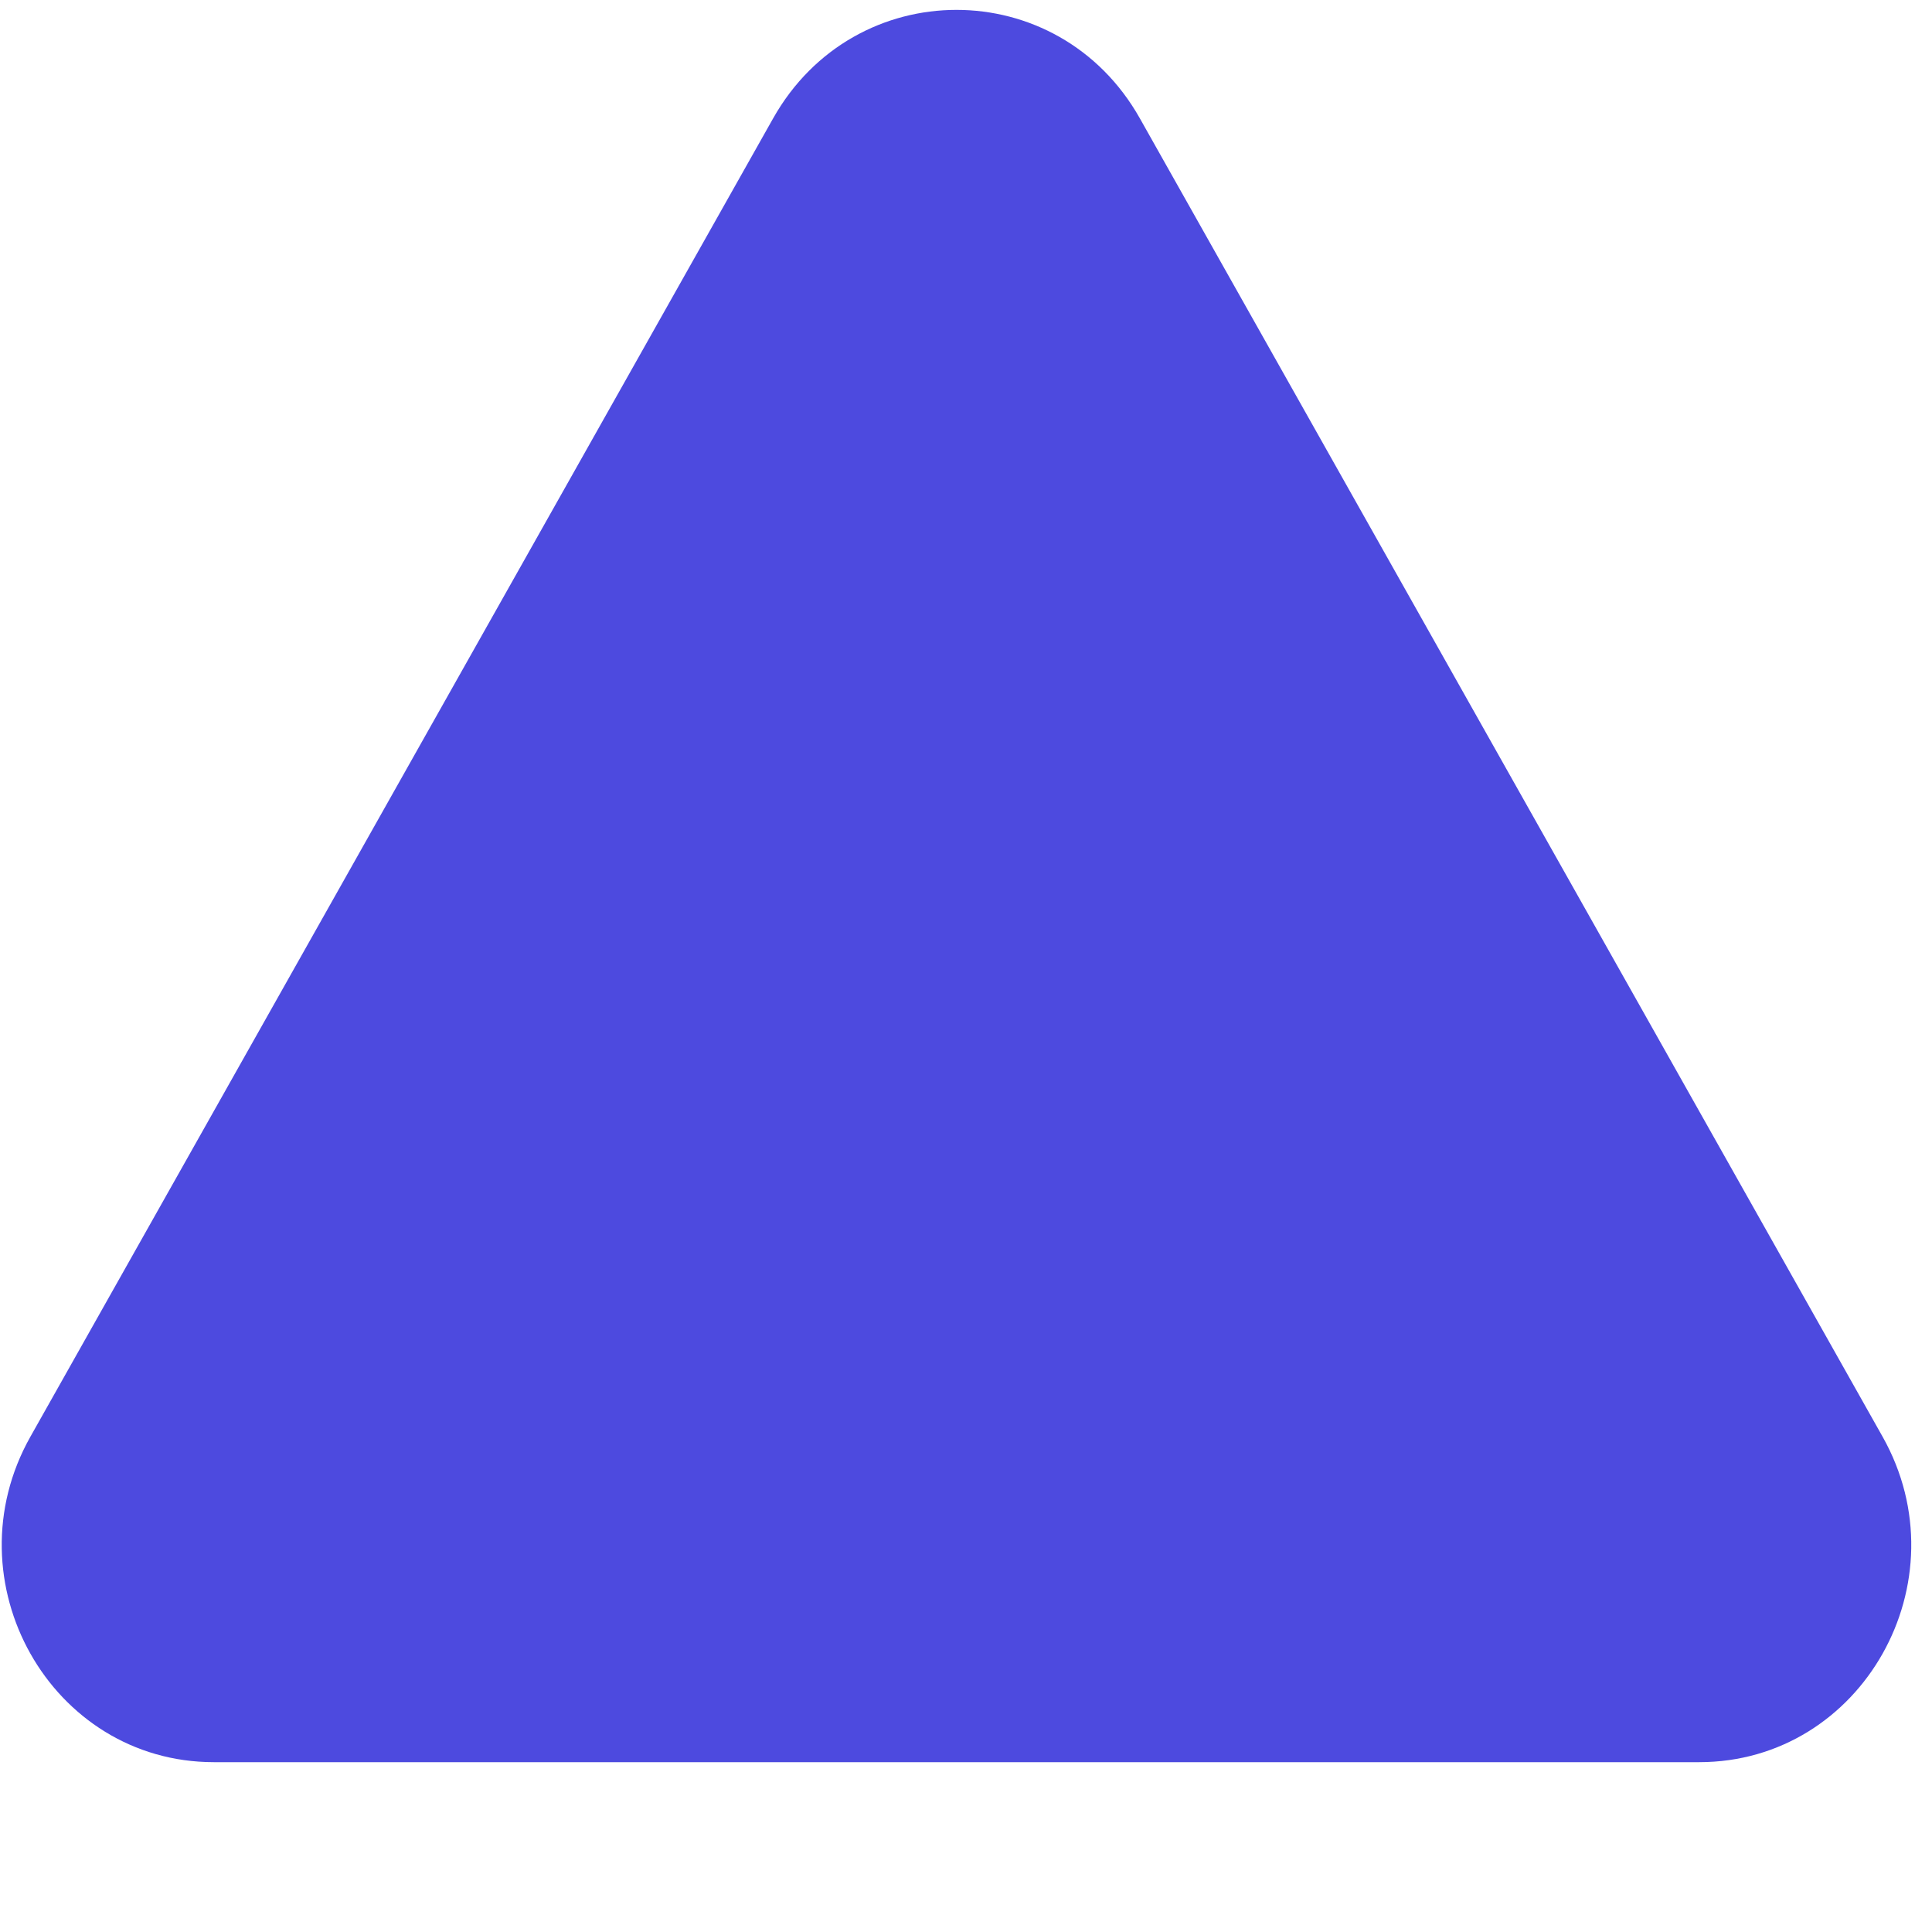
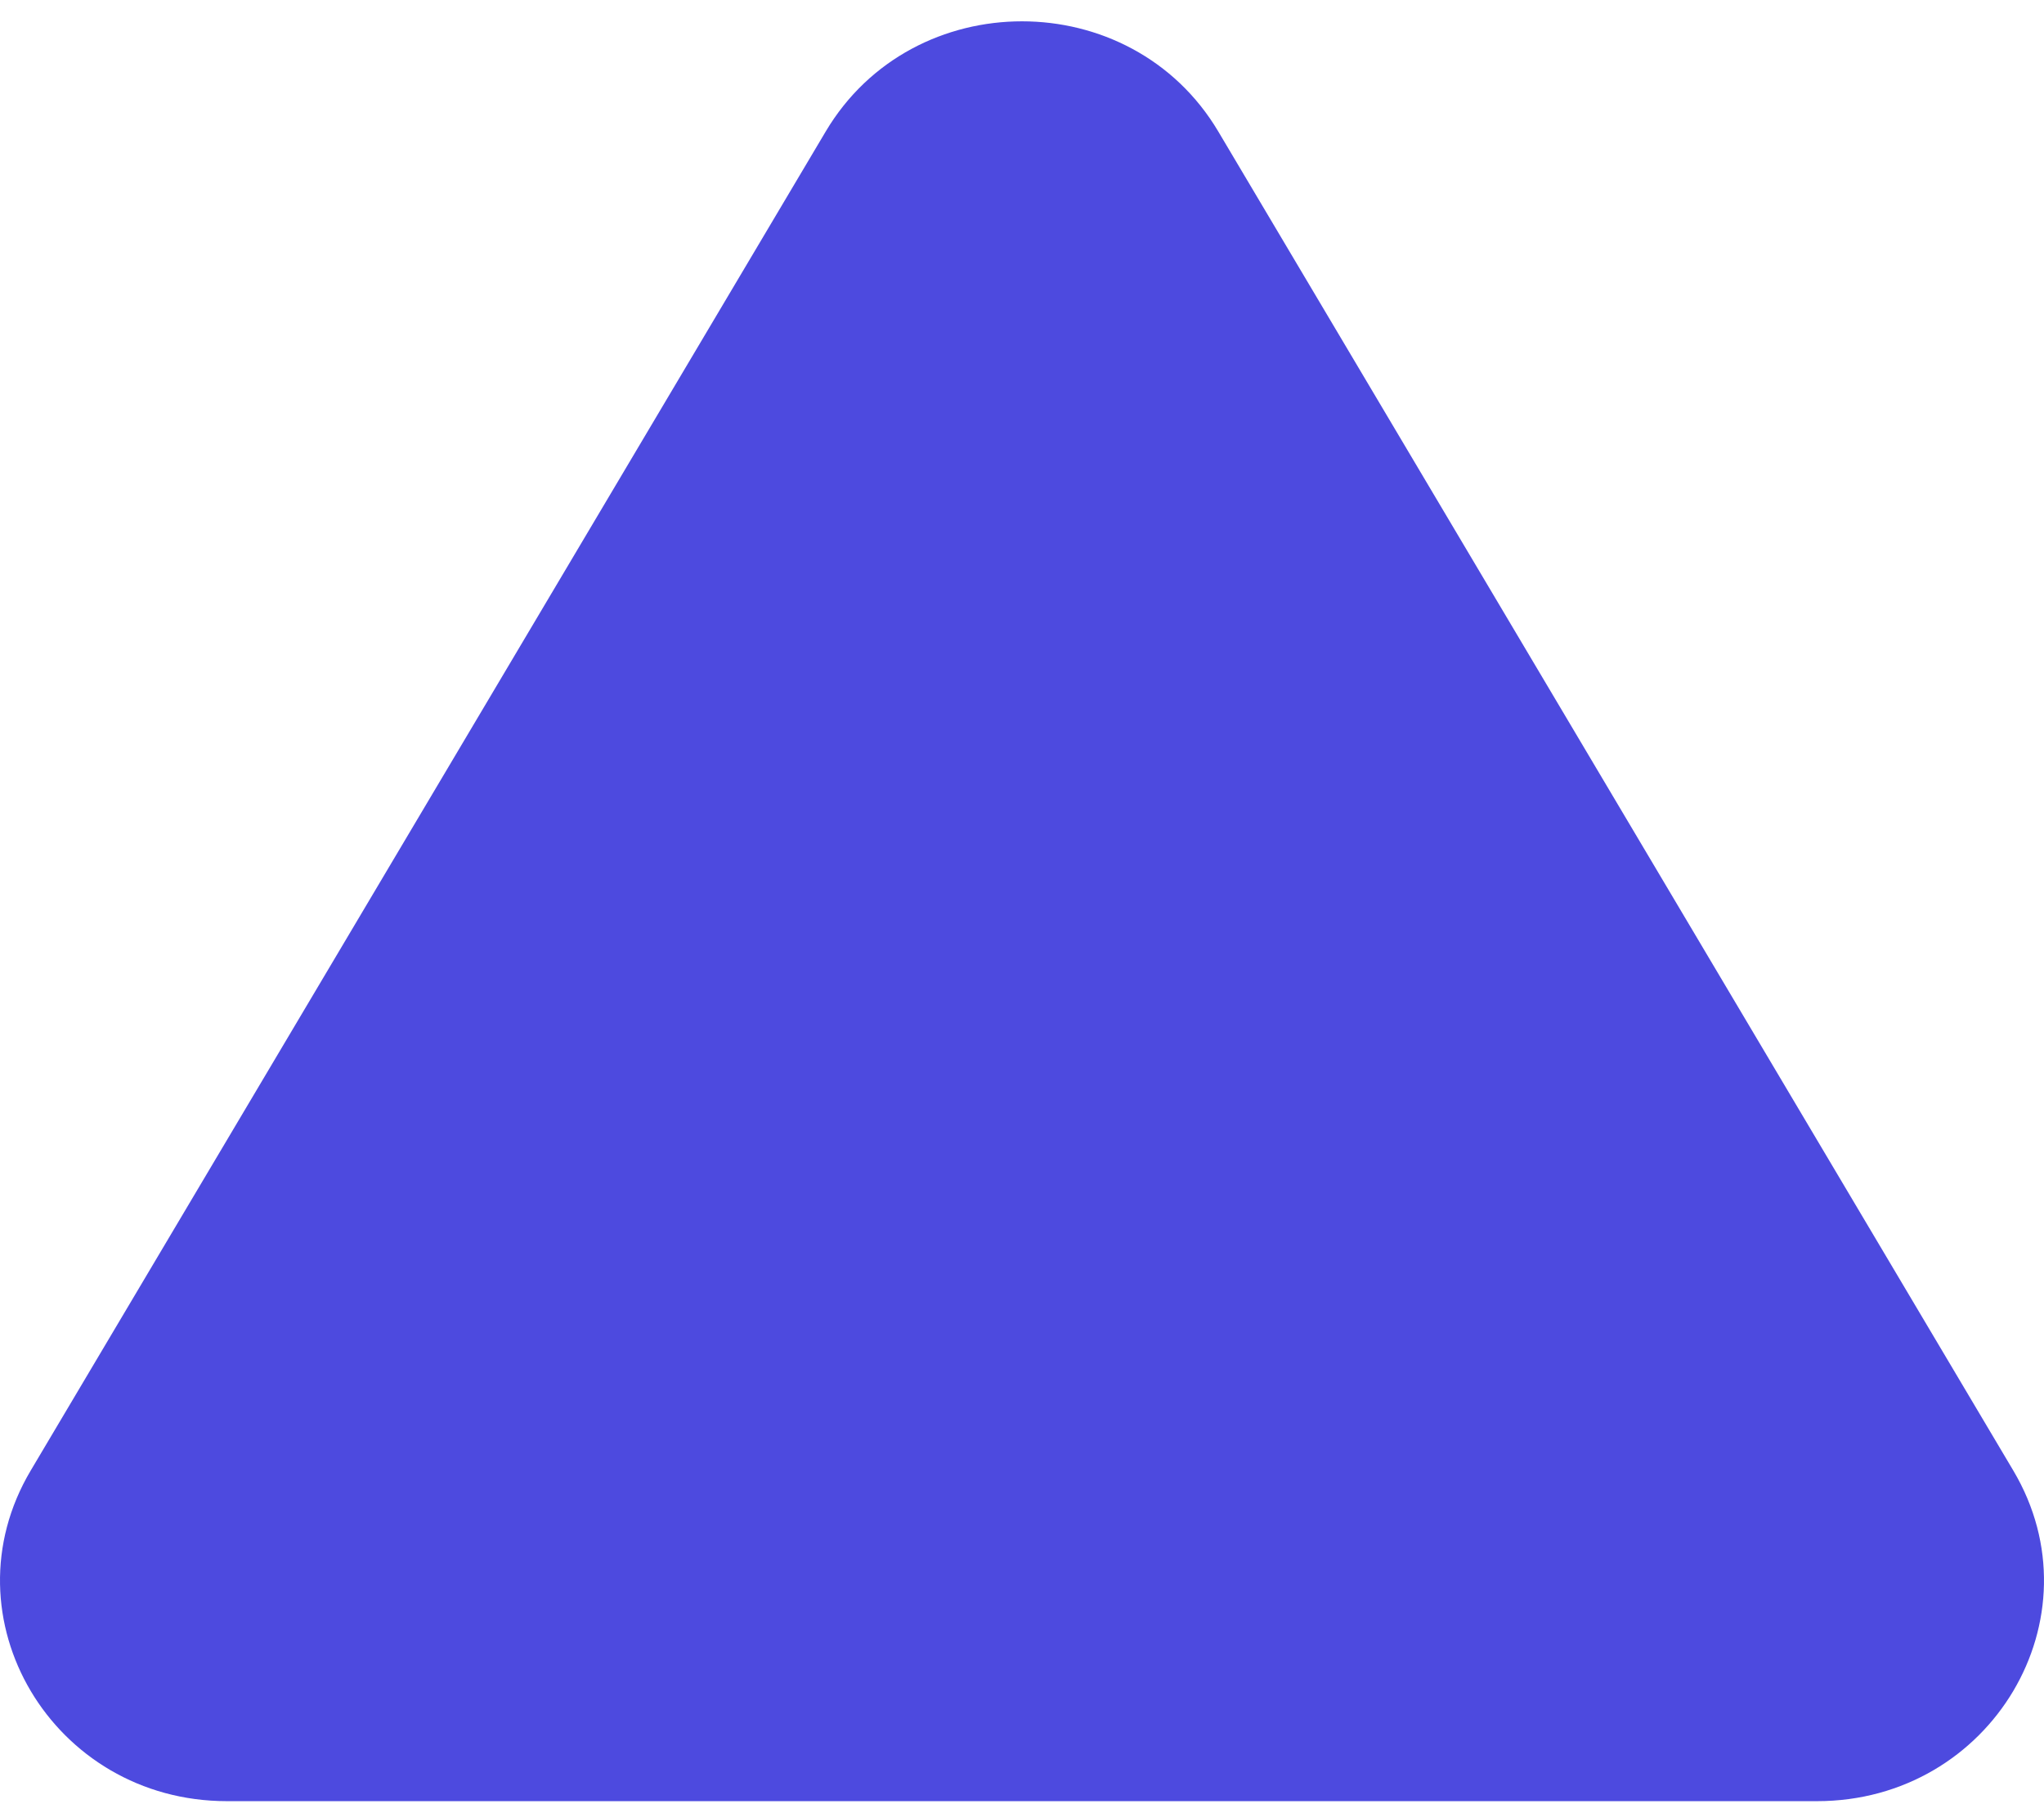
- <svg xmlns="http://www.w3.org/2000/svg" width="86" height="86" viewBox="0 0 86 86" fill="none">
-   <path d="M34.414 5.27C38.042 -1.17 47.112 -1.17 50.74 5.27L83.8 63.951C87.428 70.39 82.894 78.44 75.638 78.44L9.517 78.44C2.261 78.44 -2.274 70.39 1.354 63.951L34.414 5.27Z" fill="#4D4ADF" />
+ <svg xmlns="http://www.w3.org/2000/svg" width="85" height="75" viewBox="0 0 85 75" fill="none">
+   <path d="M34.337 5.468C37.965 -0.641 47.035 -0.641 50.663 5.468L83.723 61.14C87.351 67.249 82.816 74.886 75.56 74.886L9.44 74.886C2.184 74.886 -2.351 67.249 1.277 61.14L34.337 5.468Z" fill="#4D4ADF" />
</svg>
